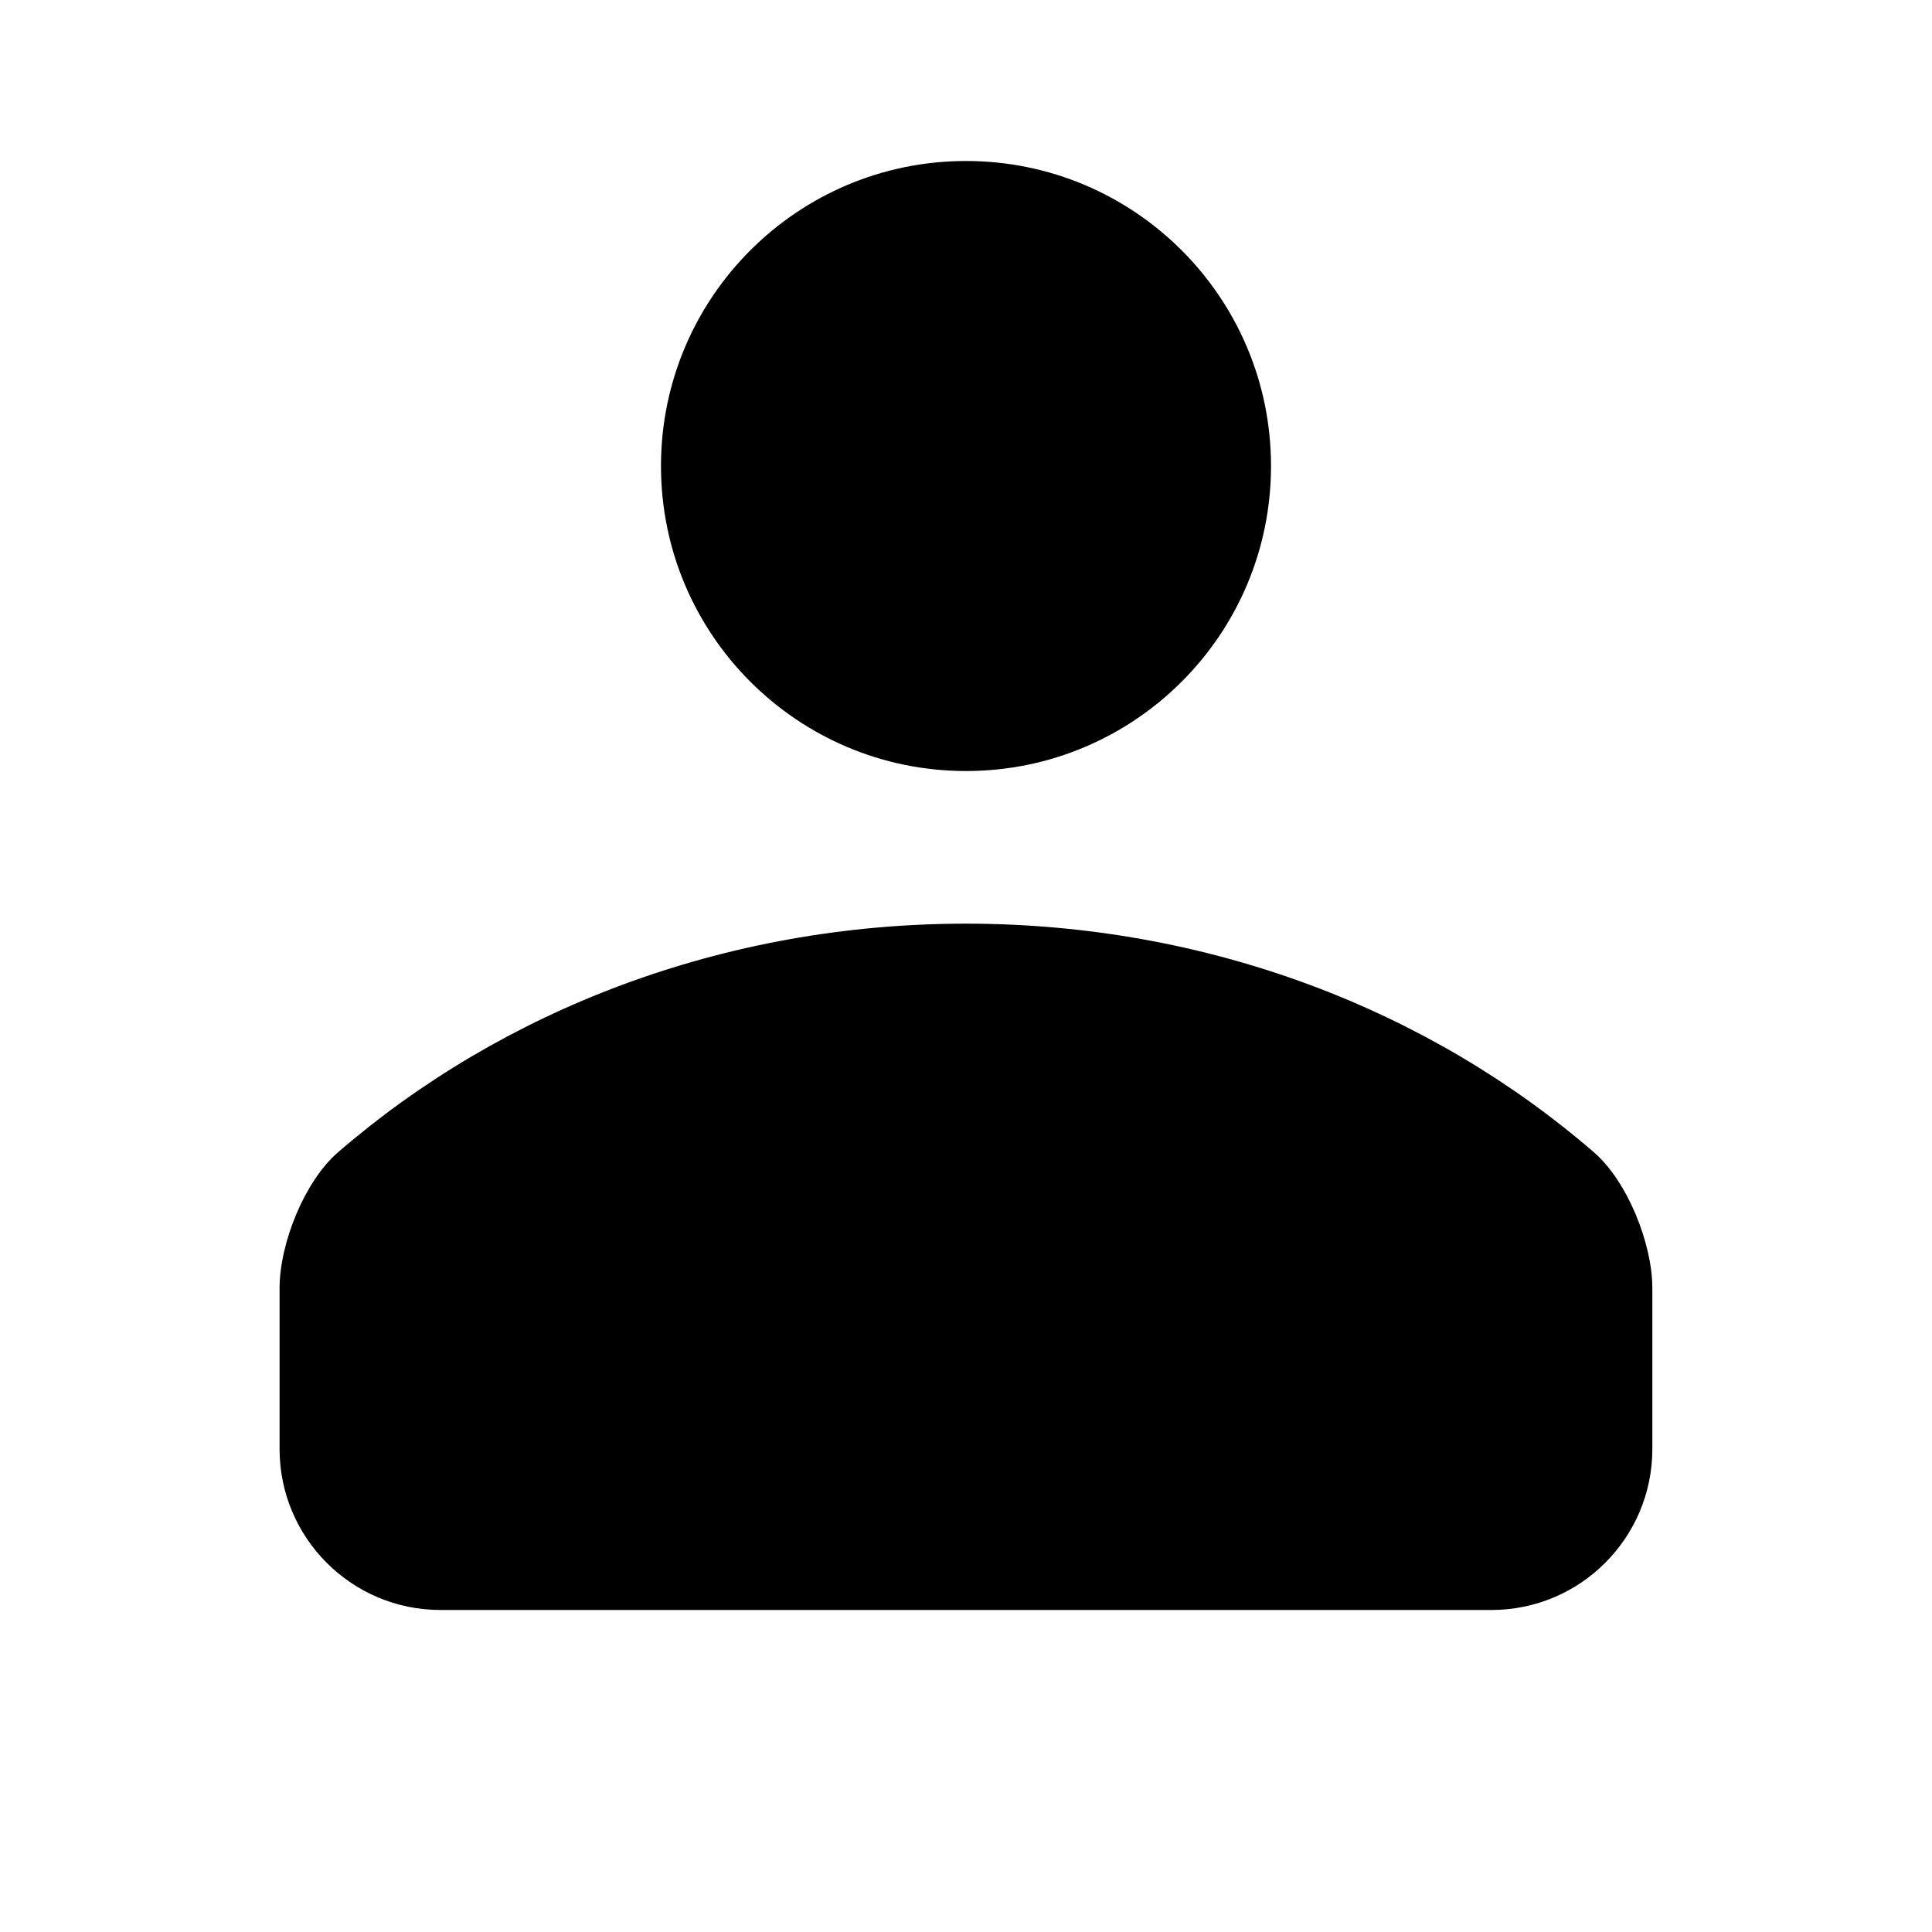
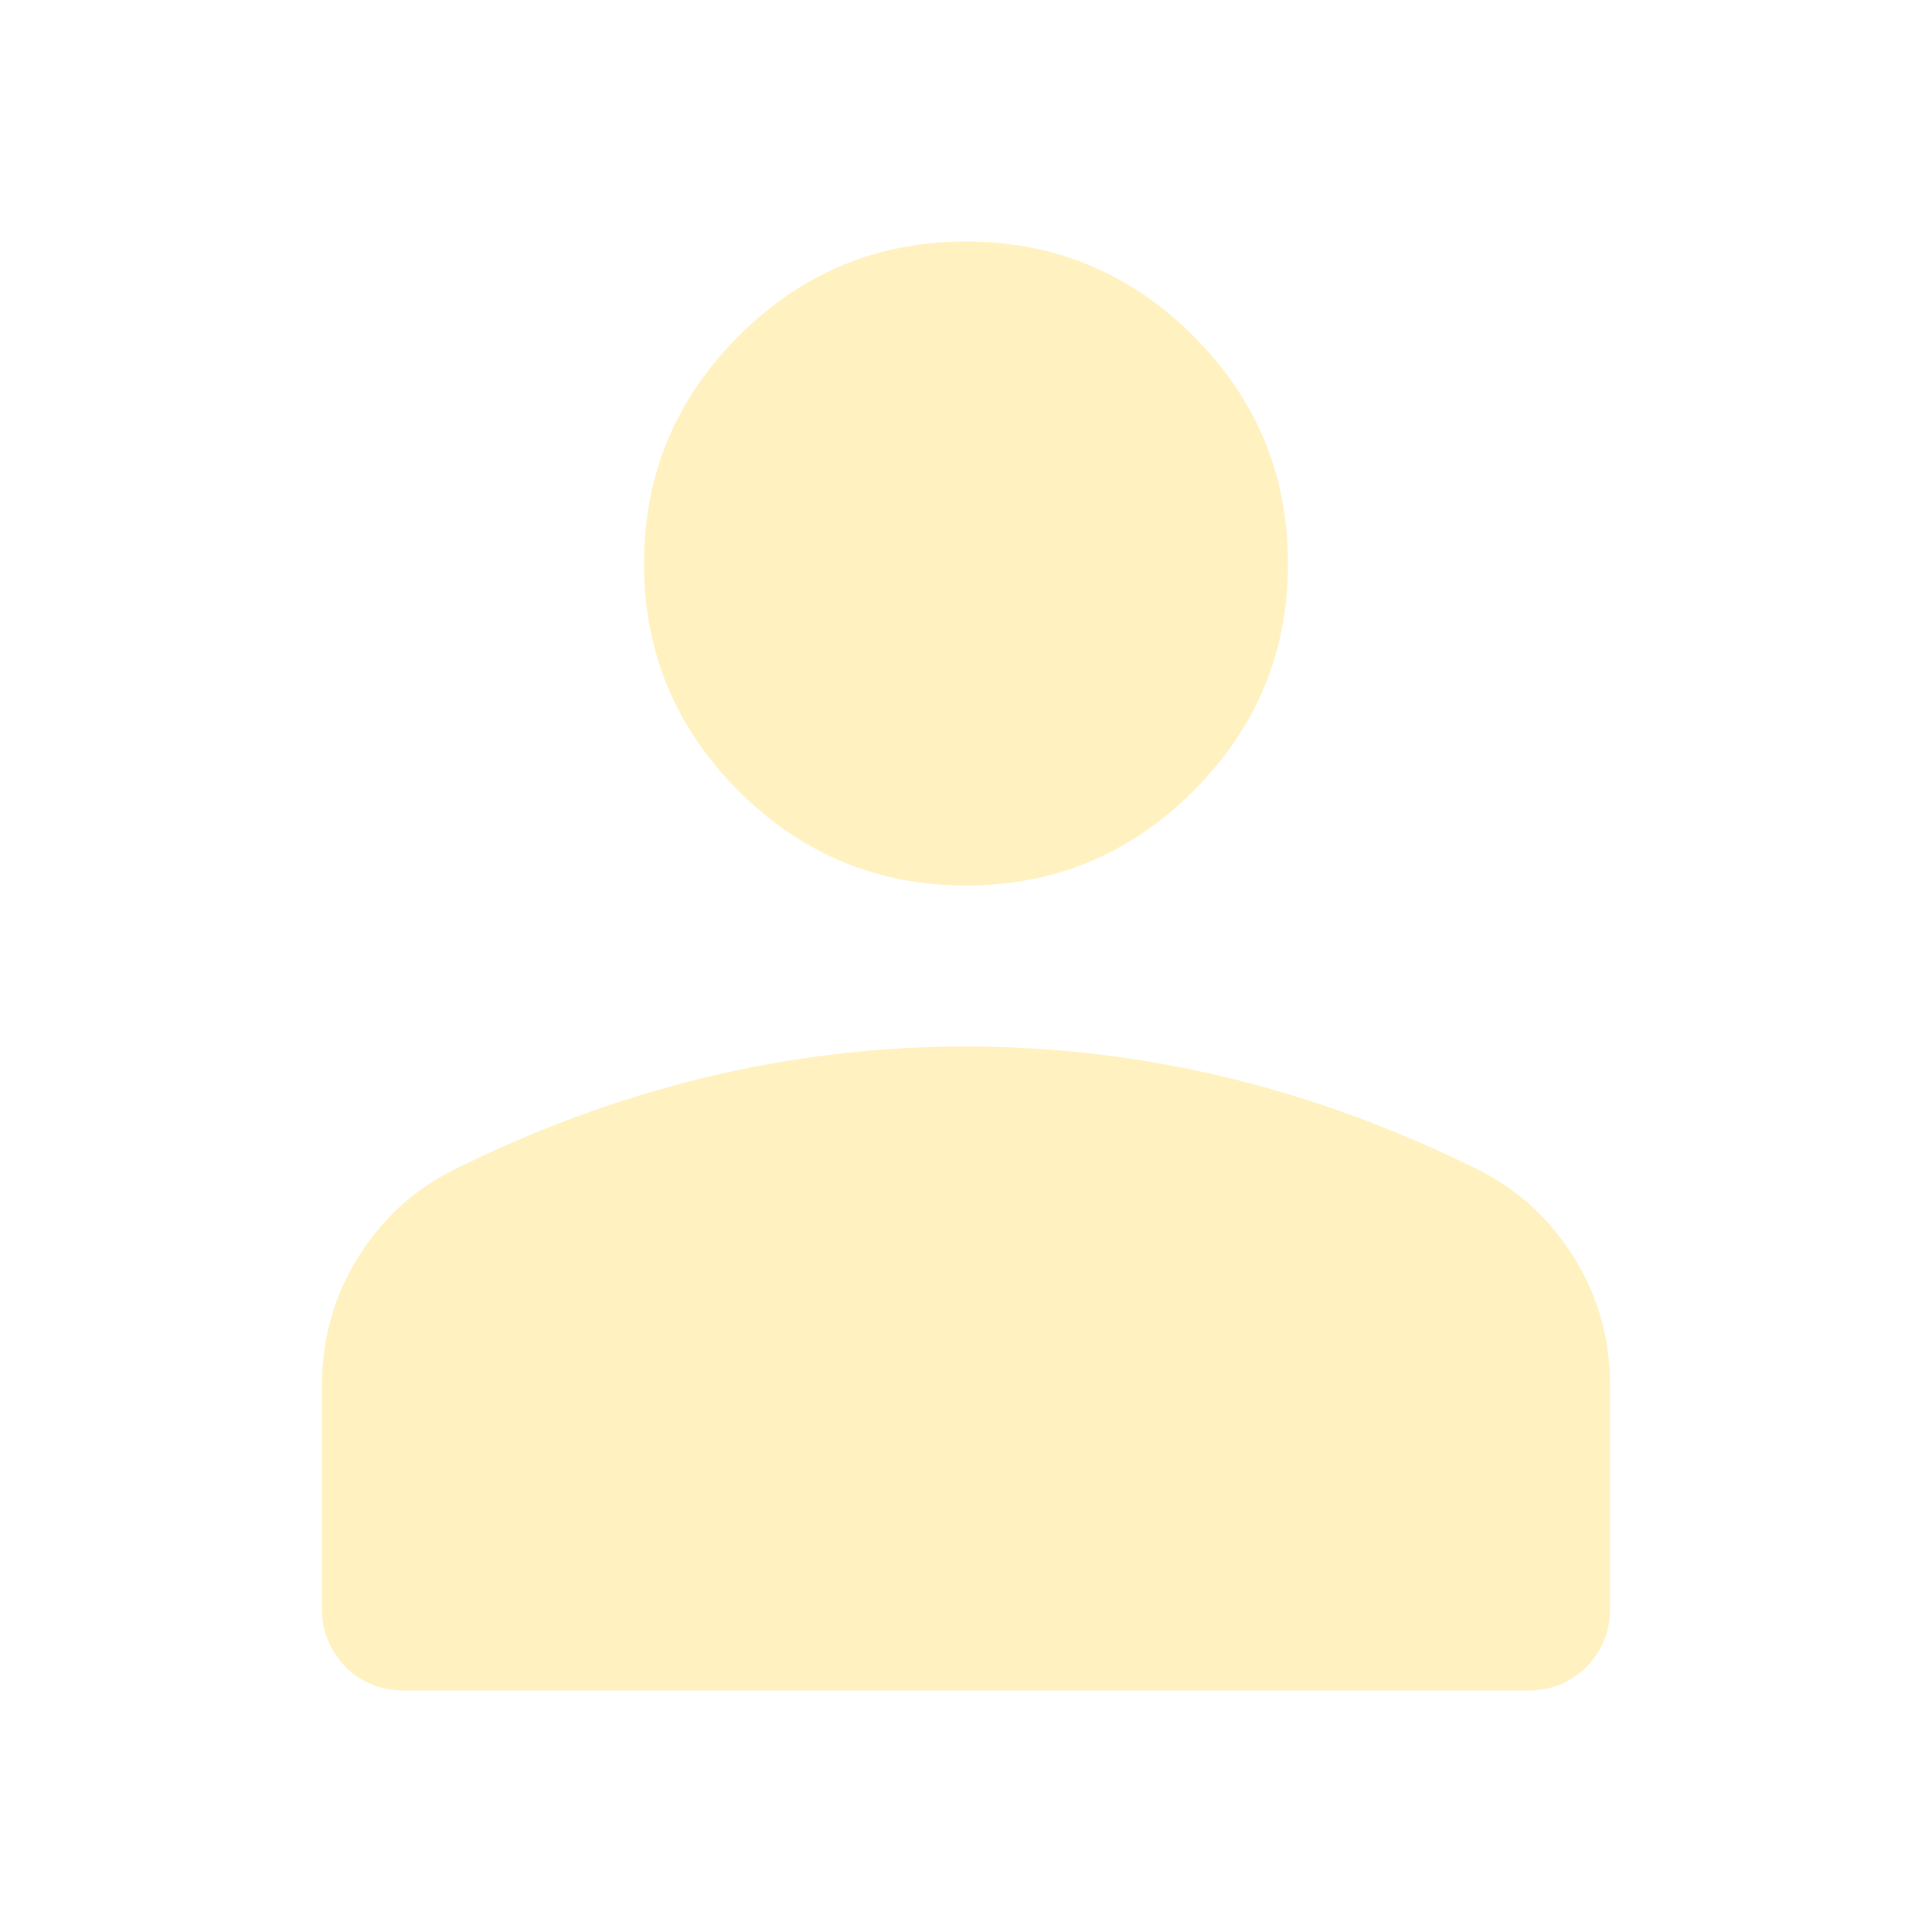
- <svg xmlns="http://www.w3.org/2000/svg" width="24" height="24" viewBox="0 0 24 24" fill="none" version="1.1" id="svg8">
-   <defs id="defs12">
-     </defs>
-   <circle cx="12" cy="5.789" r="3.789" fill="#000000" id="circle4" style="stroke-width:0.947" />
-   <path d="m 12,11.474 c -3.02,0 -5.765,1.079 -7.801,2.84 -0.418,0.361 -0.726,1.135 -0.726,1.688 V 18 a 2,2 45 0 0 2,2 H 18.526 a 2,2 135 0 0 2,-2 v -1.998 c 0,-0.552 -0.308,-1.326 -0.726,-1.688 C 17.765,12.553 15.02,11.474 12,11.474 Z" fill="#000000" id="path6" style="stroke-width:0.947" />
+ <svg xmlns="http://www.w3.org/2000/svg" width="24" height="24" viewBox="0 0 24 24" fill="none">
+   <path d="M12 11C10.9 11 9.958 10.608 9.175 9.825C8.392 9.042 8 8.1 8 7C8 5.9 8.392 4.958 9.175 4.175C9.958 3.392 10.9 3 12 3C13.1 3 14.042 3.392 14.825 4.175C15.608 4.958 16 5.9 16 7C16 8.1 15.608 9.042 14.825 9.825C14.042 10.608 13.1 11 12 11ZM5 21C4.448 21 4 20.552 4 20V17.2C4 16.633 4.146 16.112 4.438 15.637C4.729 15.162 5.117 14.8 5.6 14.55C6.633 14.033 7.683 13.646 8.75 13.387C9.817 13.129 10.9 13 12 13C13.1 13 14.183 13.129 15.25 13.387C16.317 13.646 17.367 14.033 18.4 14.55C18.883 14.8 19.271 15.162 19.562 15.637C19.854 16.112 20 16.633 20 17.2V20C20 20.552 19.552 21 19 21H5Z" fill="#FFF1C0" />
</svg>
